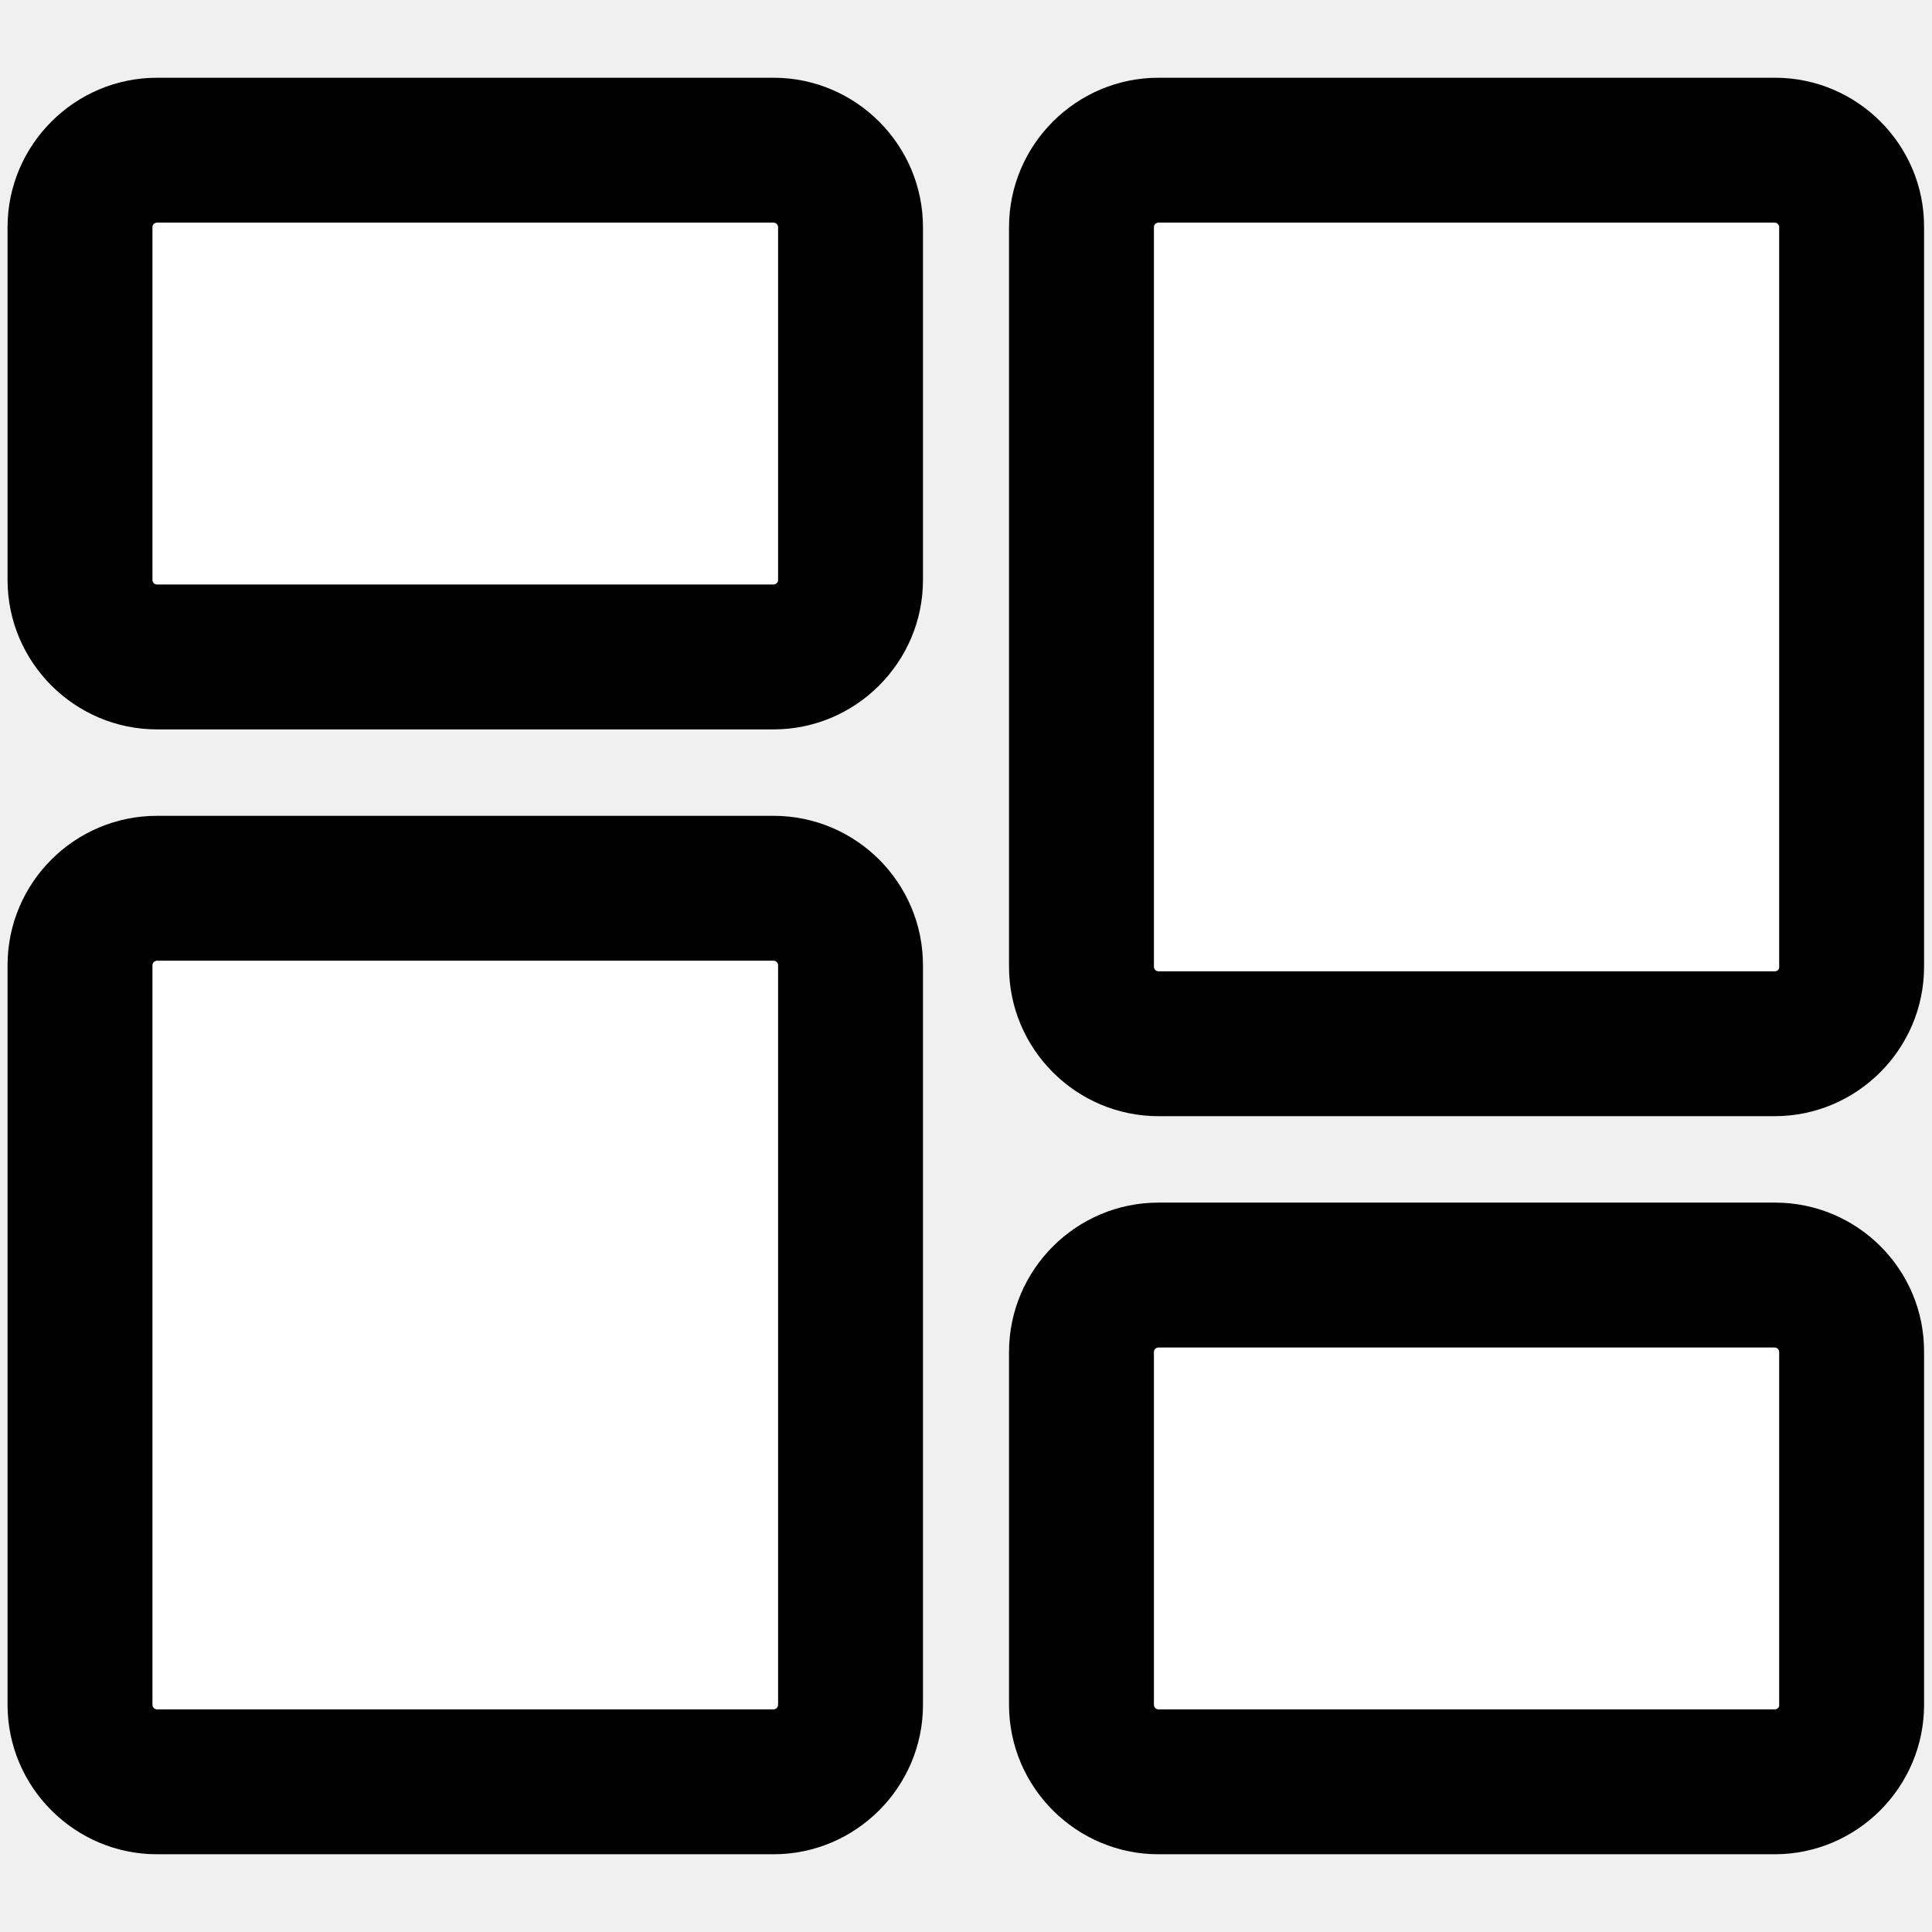
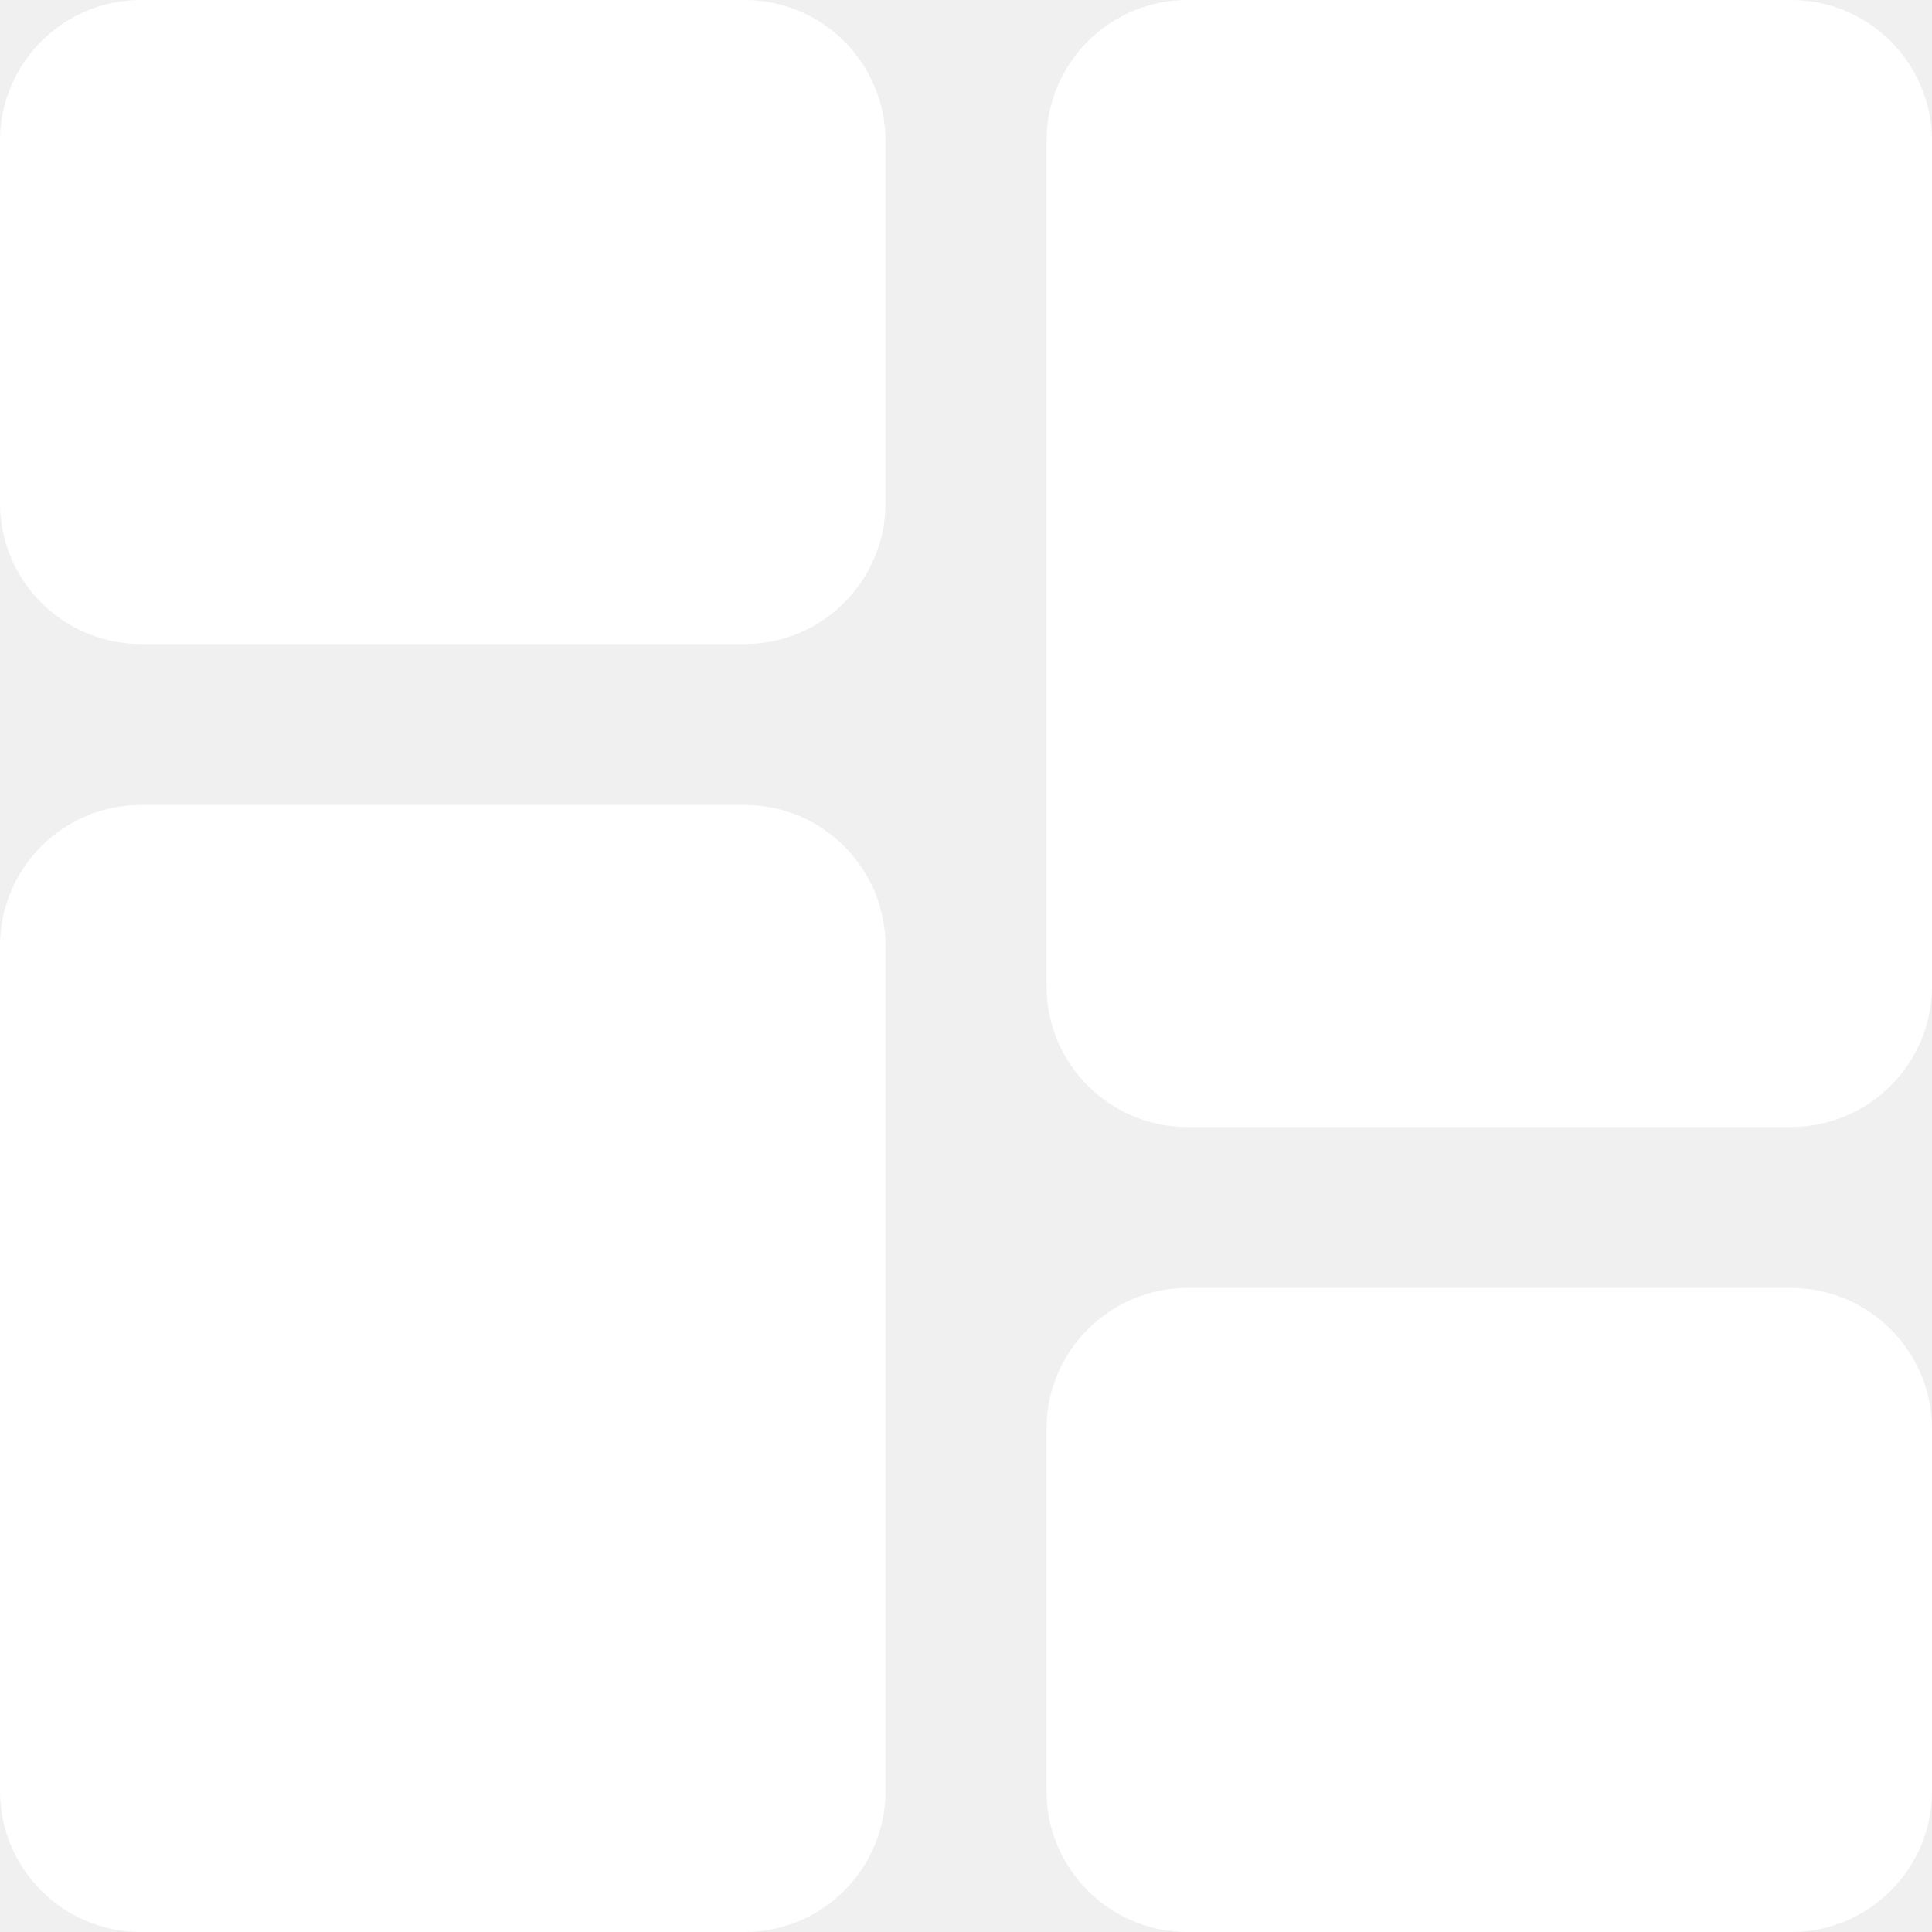
- <svg xmlns="http://www.w3.org/2000/svg" version="1.1" id="Layer_1" x="0px" y="0px" viewBox="0 0 512 512" style="enable-background:new 0 0 512 512;" xml:space="preserve">
-   <style type="text/css">
- 	.inner{fill:#FFFFFF;}
- </style>
+ <svg xmlns="http://www.w3.org/2000/svg" version="1.1" width="512" height="512" x="0" y="0" viewBox="0 0 512 512" style="enable-background:new 0 0 512 512" xml:space="preserve">
  <g>
-     <path class="inner" d="M205,20.6H41.6C19.8,20.6,2,38.4,2,60.2v93.5c0,21.8,17.8,39.6,39.6,39.6H205c21.8,0,39.6-17.8,39.6-39.6V60.2   C244.6,38.4,226.8,20.6,205,20.6z" />
-     <path class="inner" d="M205,216.2H41.6C19.8,216.2,2,233.9,2,255.8v196c0,21.8,17.8,39.6,39.6,39.6H205c21.8,0,39.6-17.8,39.6-39.6   v-196C244.6,233.9,226.8,216.2,205,216.2z" />
-     <path class="inner" d="M470.4,318.7H307c-21.8,0-39.6,17.8-39.6,39.6v93.5c0,21.8,17.8,39.6,39.6,39.6h163.3   c21.8,0,39.6-17.8,39.6-39.6v-93.5C510,336.4,492.2,318.7,470.4,318.7z" />
-     <path class="inner" d="M470.4,20.6H307c-21.8,0-39.6,17.8-39.6,39.6v196c0,21.8,17.8,39.6,39.6,39.6h163.3   c21.8,0,39.6-17.8,39.6-39.6v-196C510,38.4,492.2,20.6,470.4,20.6z" />
+     <path d="m197.332 0h-160c-20.586 0-37.332 16.746-37.332 37.332v96c0 20.59 16.746 37.336 37.332 37.336h160c20.59 0 37.336-16.746 37.336-37.336v-96c0-20.586-16.746-37.332-37.336-37.332zm0 0" fill="#ffffff" data-original="#000000" style="" />
+     <path d="m197.332 213.332h-160c-20.586 0-37.332 16.746-37.332 37.336v224c0 20.586 16.746 37.332 37.332 37.332h160c20.59 0 37.336-16.746 37.336-37.332v-224c0-20.59-16.746-37.336-37.336-37.336zm0 0" fill="#ffffff" data-original="#000000" style="" />
+     <path d="m474.668 341.332h-160c-20.59 0-37.336 16.746-37.336 37.336v96c0 20.586 16.746 37.332 37.336 37.332h160c20.586 0 37.332-16.746 37.332-37.332v-96c0-20.59-16.746-37.336-37.332-37.336zm0 0" fill="#ffffff" data-original="#000000" style="" />
+     <path d="m474.668 0h-160c-20.59 0-37.336 16.746-37.336 37.332v224c0 20.59 16.746 37.336 37.336 37.336h160c20.586 0 37.332-16.746 37.332-37.336v-224c0-20.586-16.746-37.332-37.332-37.332zm0 0" fill="#ffffff" data-original="#000000" style="" />
  </g>
-   <path d="M205,20.6H41.6C19.8,20.6,2,38.4,2,60.2v93.5c0,21.8,17.8,39.6,39.6,39.6H205c21.8,0,39.6-17.8,39.6-39.6V60.2  C244.6,38.4,226.8,20.6,205,20.6z M40.4,60.2c0-0.7,0.6-1.2,1.2-1.2H205c0.7,0,1.2,0.6,1.2,1.2v93.5c0,0.7-0.6,1.2-1.2,1.2H41.6  c-0.7,0-1.2-0.6-1.2-1.2V60.2z" />
-   <path d="M205,216.2H41.6C19.8,216.2,2,233.9,2,255.8v196c0,21.8,17.8,39.6,39.6,39.6H205c21.8,0,39.6-17.8,39.6-39.6v-196  C244.6,233.9,226.8,216.2,205,216.2z M40.4,255.8c0-0.7,0.6-1.2,1.2-1.2H205c0.7,0,1.2,0.6,1.2,1.2v196c0,0.7-0.6,1.2-1.2,1.2H41.6  c-0.7,0-1.2-0.6-1.2-1.2V255.8z" />
-   <path d="M470.4,318.7H307c-21.8,0-39.6,17.8-39.6,39.6v93.5c0,21.8,17.8,39.6,39.6,39.6h163.3c21.8,0,39.6-17.8,39.6-39.6v-93.5  C510,336.4,492.2,318.7,470.4,318.7z M470.4,453H307c-0.7,0-1.2-0.6-1.2-1.2v-93.5c0-0.7,0.6-1.2,1.2-1.2h163.3  c0.7,0,1.2,0.6,1.2,1.2v93.5C471.6,452.4,471,453,470.4,453z" />
-   <path d="M470.4,20.6H307c-21.8,0-39.6,17.8-39.6,39.6v196c0,21.8,17.8,39.6,39.6,39.6h163.3c21.8,0,39.6-17.8,39.6-39.6v-196  C510,38.4,492.2,20.6,470.4,20.6z M470.4,257.4H307c-0.7,0-1.2-0.6-1.2-1.2v-196c0-0.7,0.6-1.2,1.2-1.2h163.3c0.7,0,1.2,0.6,1.2,1.2  v196C471.6,256.9,471,257.4,470.4,257.4z" />
</svg>
